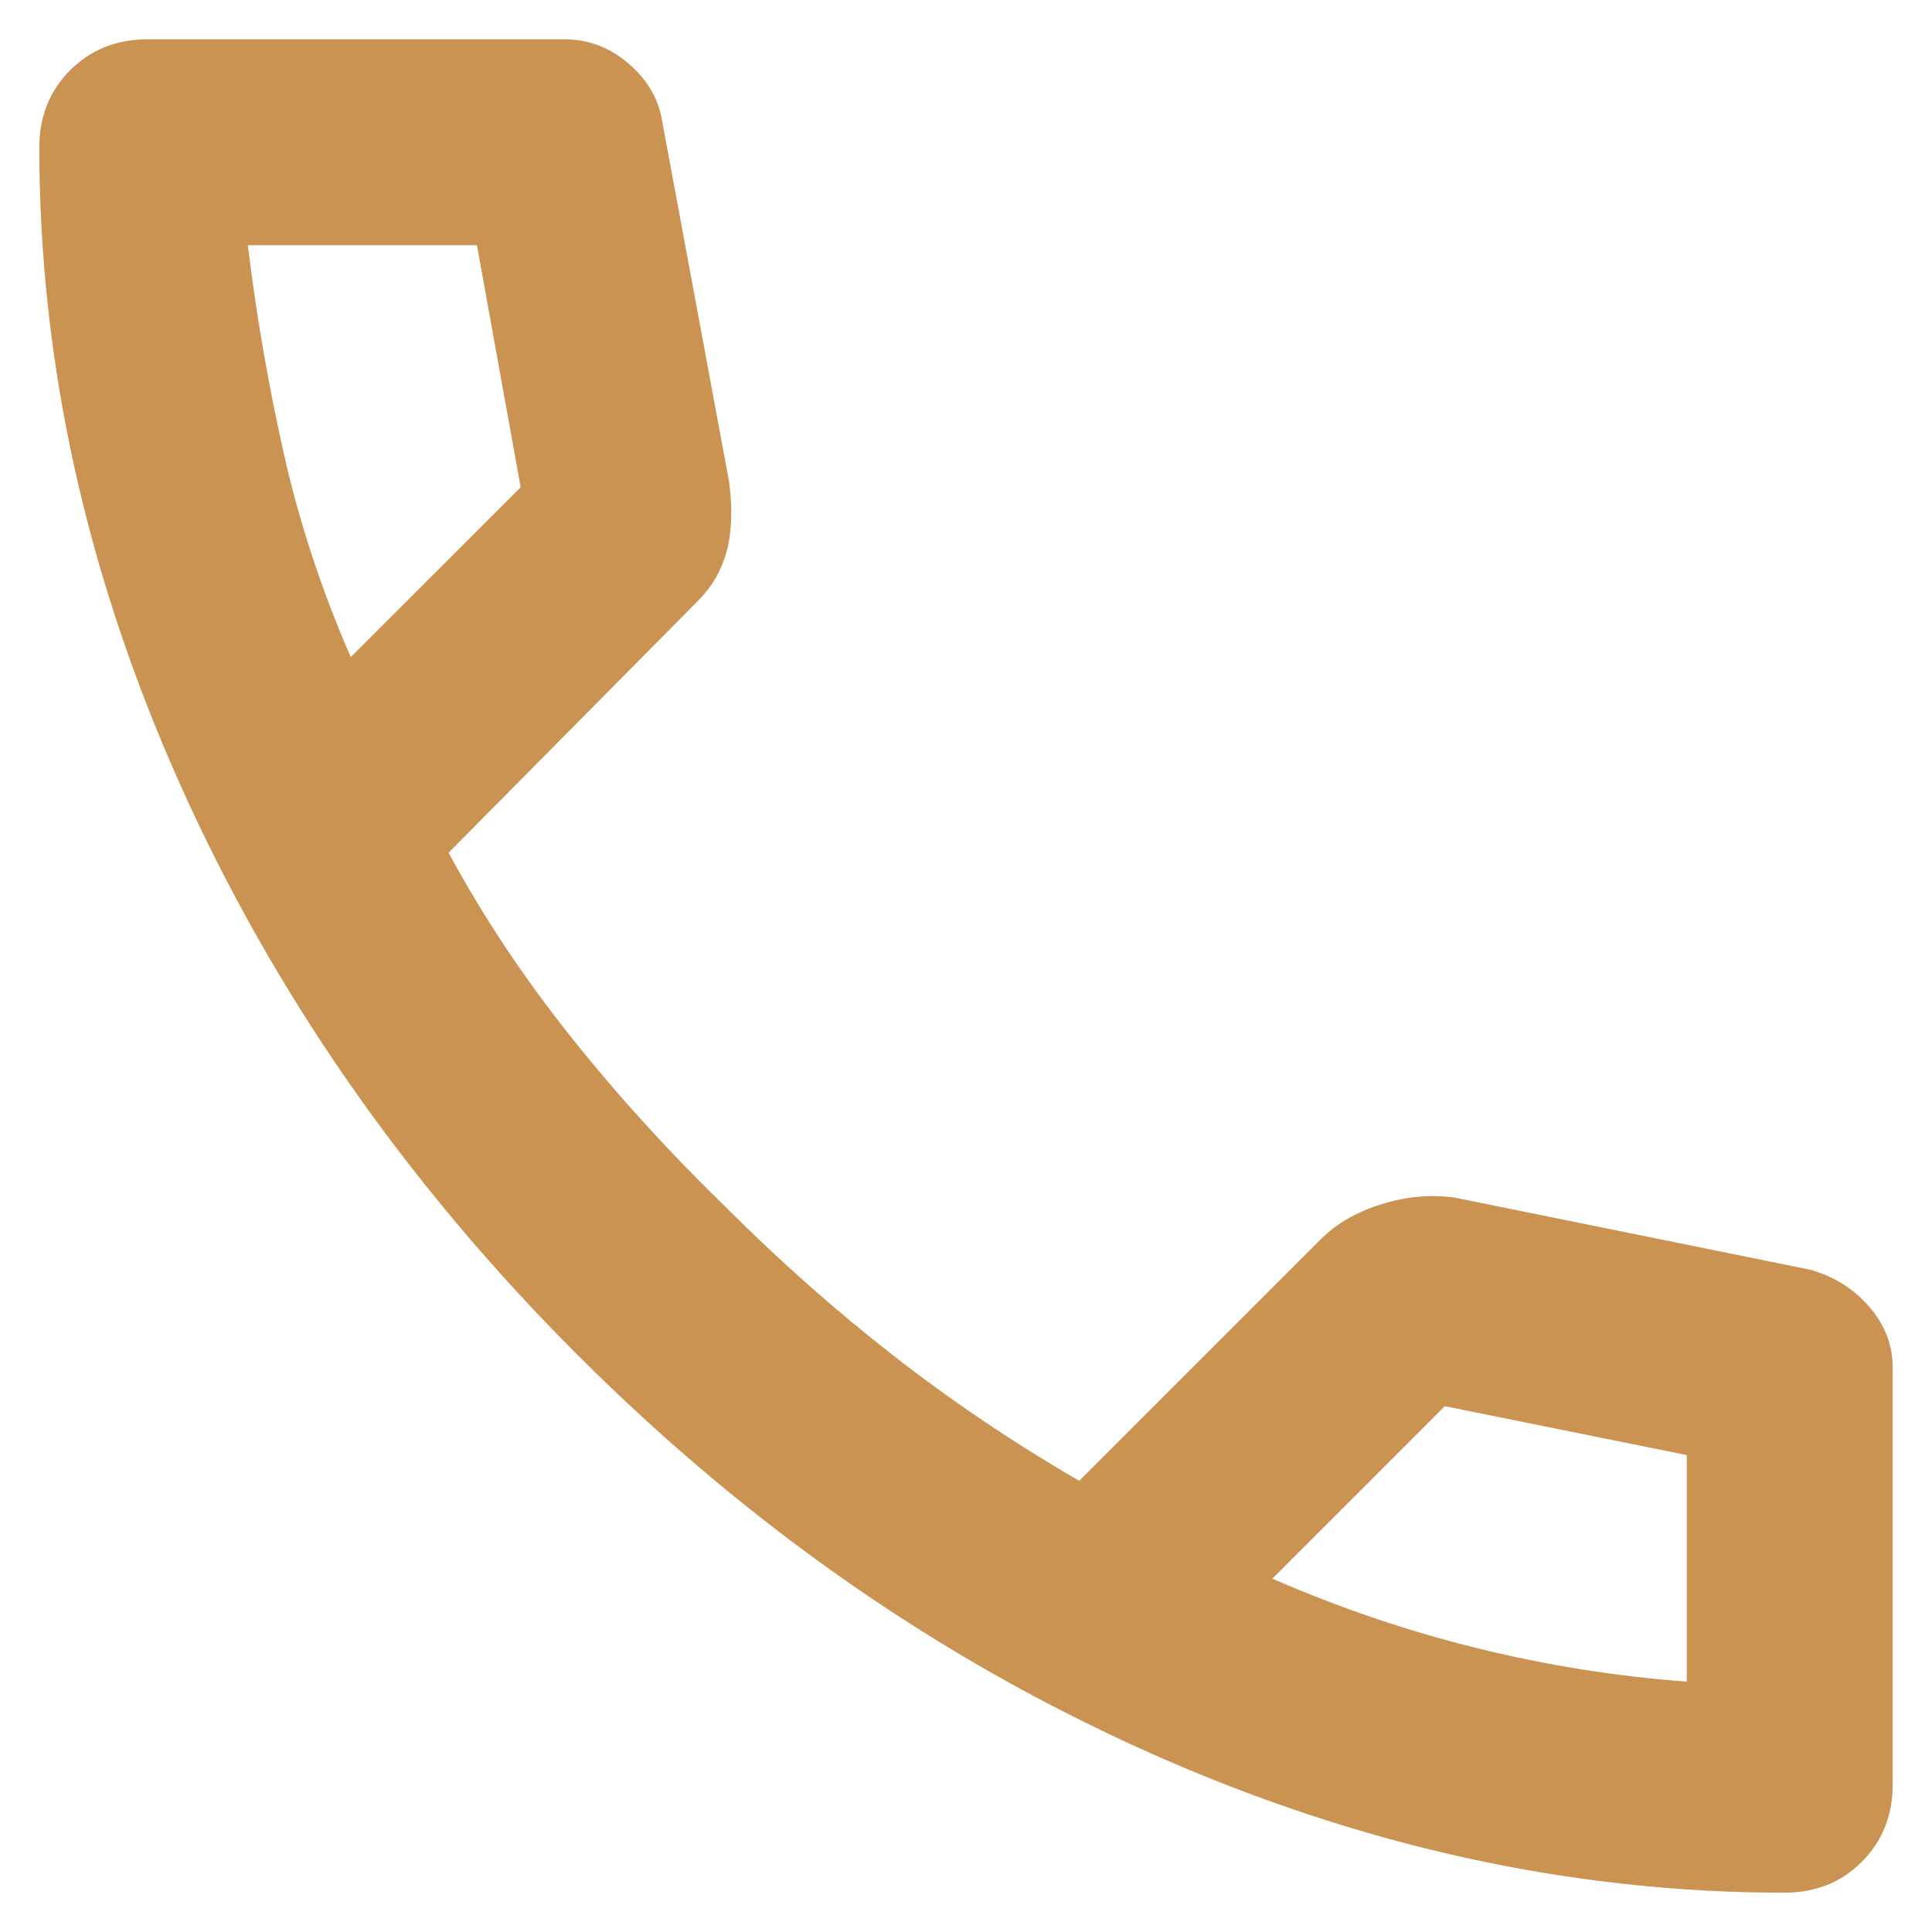
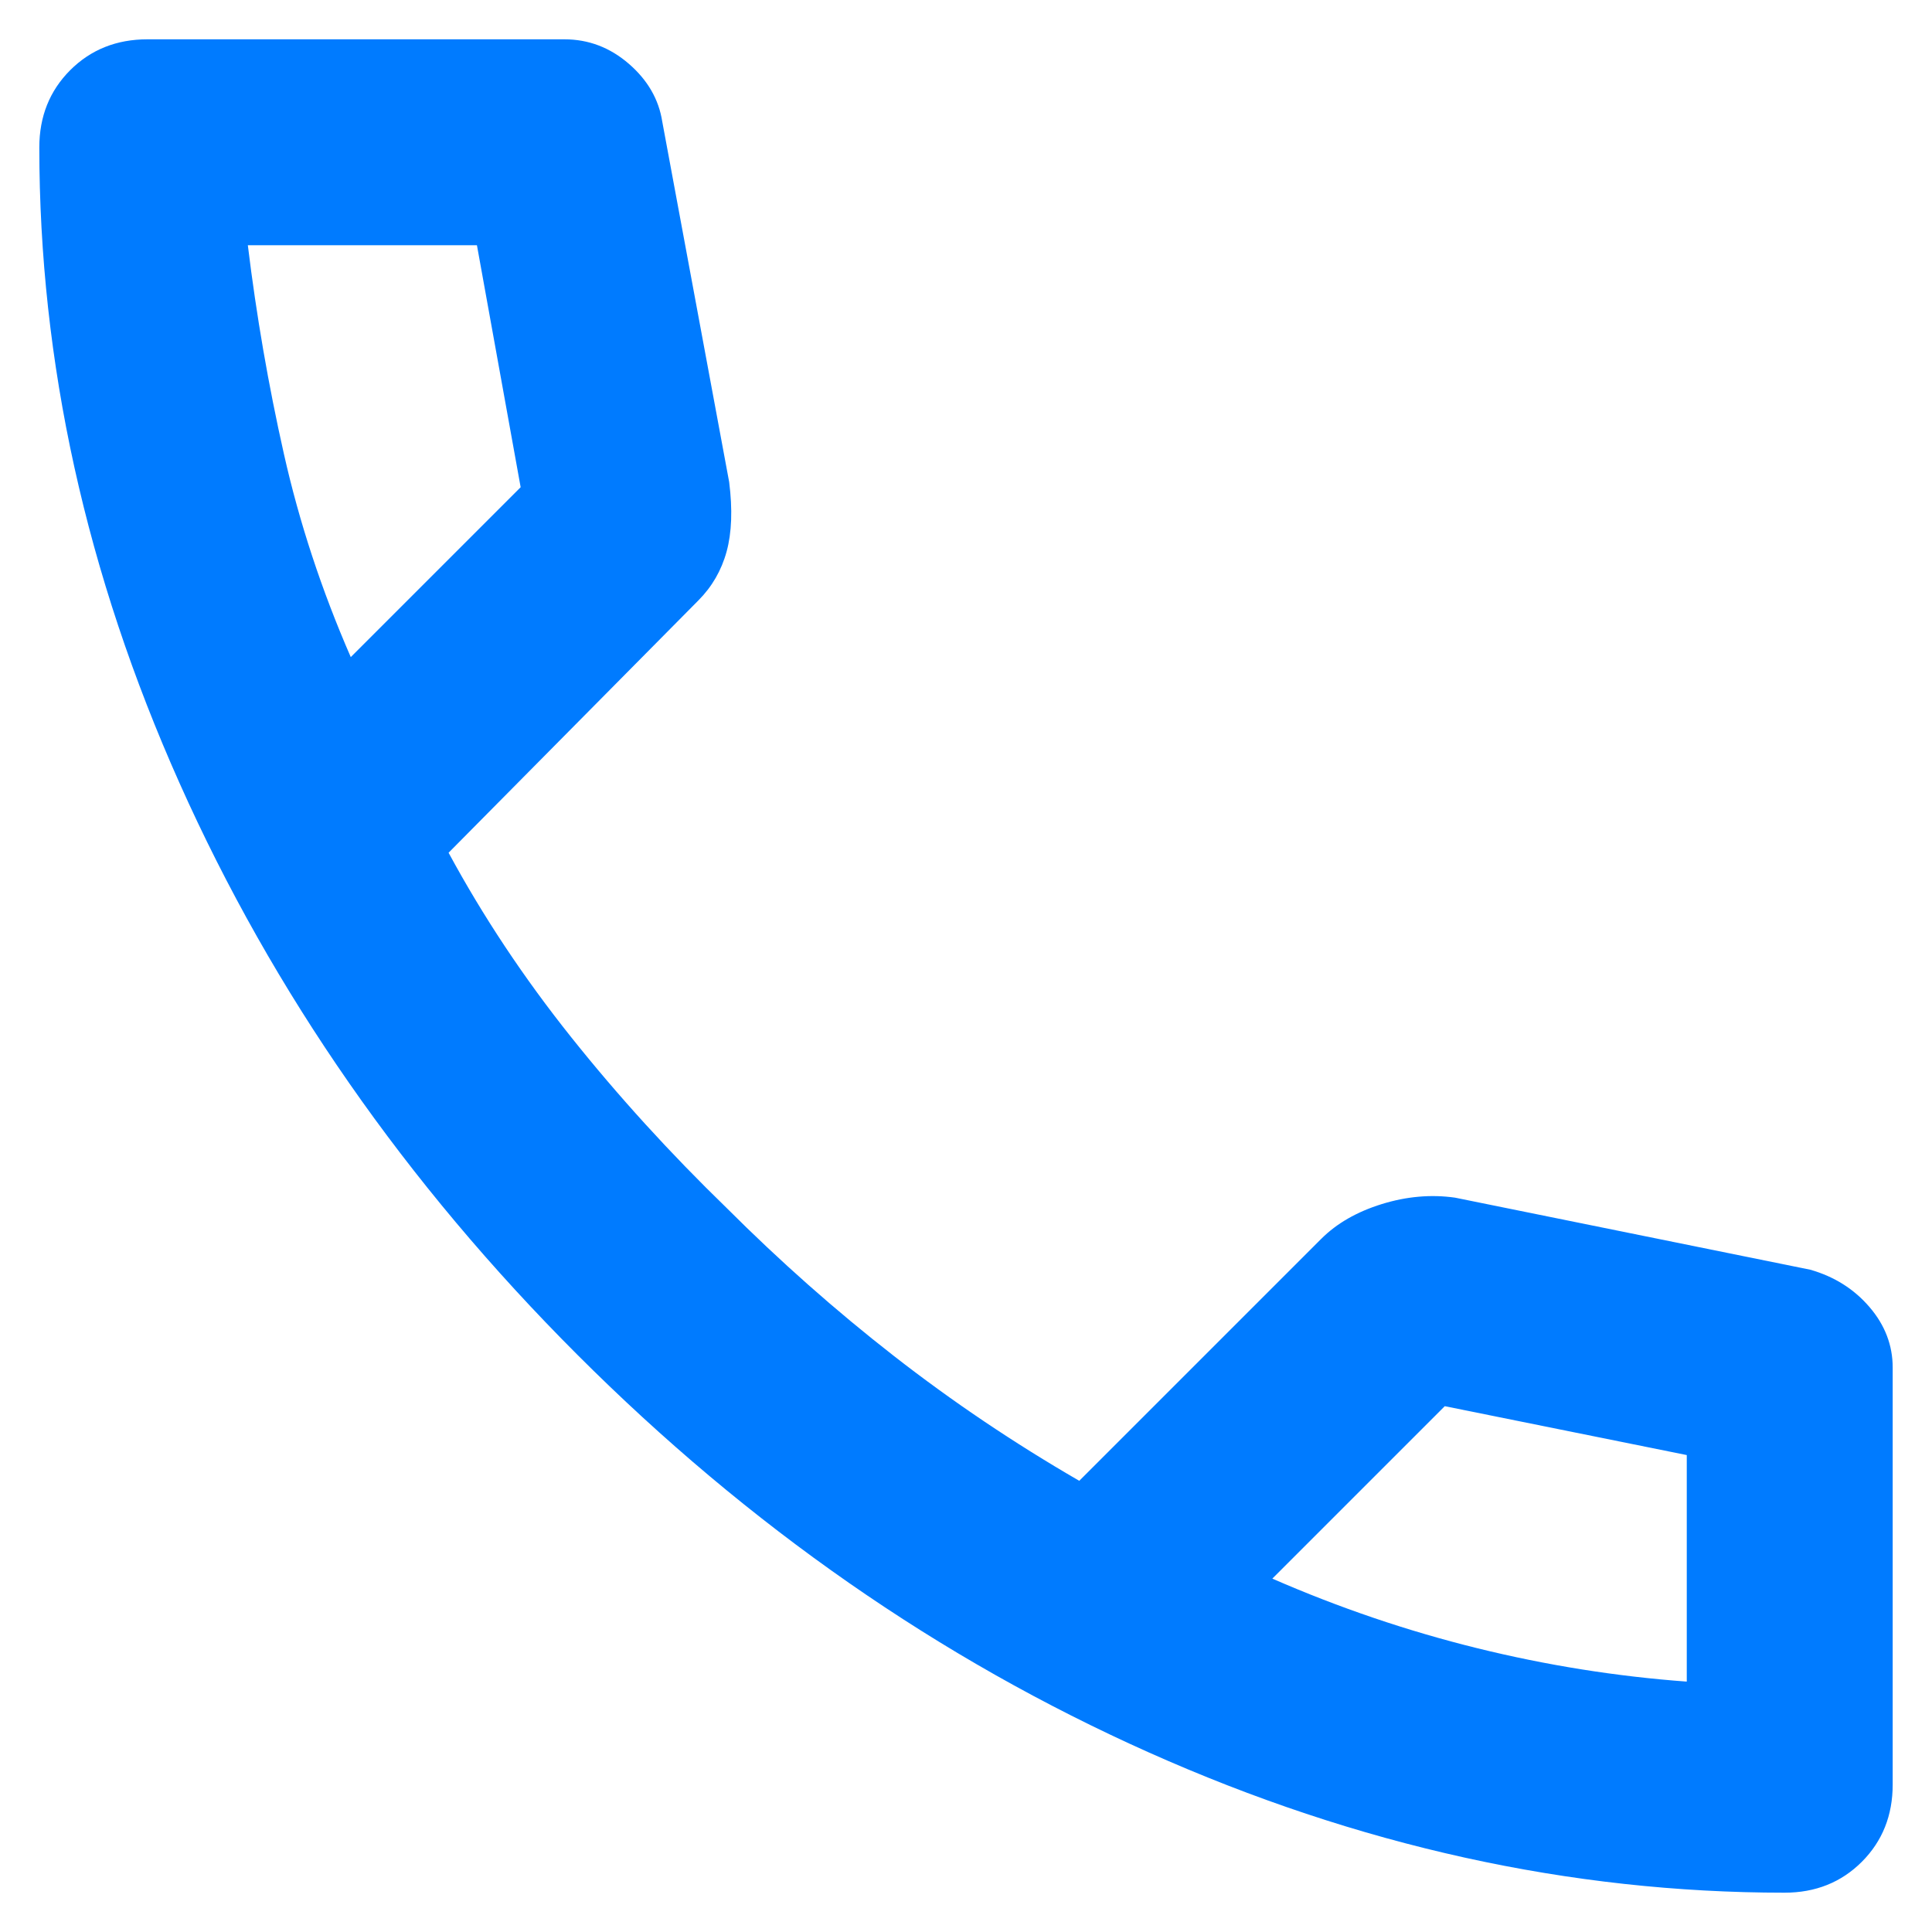
<svg xmlns="http://www.w3.org/2000/svg" width="43" height="43" viewBox="0 0 43 43" fill="none">
-   <path d="M39.719 42.125C34.944 42.125 30.227 41.084 25.568 39.003C20.908 36.921 16.668 33.971 12.849 30.151C9.03 26.332 6.079 22.092 3.997 17.432C1.916 12.773 0.875 8.056 0.875 3.281C0.875 2.594 1.104 2.021 1.562 1.562C2.021 1.104 2.594 0.875 3.281 0.875H12.562C13.097 0.875 13.575 1.056 13.995 1.419C14.415 1.782 14.663 2.212 14.74 2.708L16.229 10.729C16.306 11.34 16.287 11.856 16.172 12.276C16.057 12.696 15.847 13.059 15.542 13.365L9.984 18.979C10.748 20.392 11.655 21.758 12.706 23.076C13.756 24.393 14.912 25.663 16.172 26.885C17.356 28.069 18.597 29.168 19.896 30.18C21.194 31.192 22.569 32.118 24.021 32.958L29.406 27.573C29.75 27.229 30.199 26.971 30.753 26.799C31.306 26.628 31.851 26.58 32.385 26.656L40.292 28.26C40.826 28.413 41.266 28.69 41.609 29.091C41.953 29.492 42.125 29.941 42.125 30.438V39.719C42.125 40.406 41.896 40.979 41.438 41.438C40.979 41.896 40.406 42.125 39.719 42.125ZM7.807 14.625L11.588 10.844L10.615 5.458H5.516C5.707 7.024 5.974 8.571 6.318 10.099C6.661 11.627 7.158 13.135 7.807 14.625ZM28.318 35.135C29.807 35.785 31.326 36.3 32.872 36.682C34.419 37.064 35.976 37.312 37.542 37.427V32.385L32.156 31.297L28.318 35.135Z" fill="#CB9351" />
+   <path d="M39.719 42.125C34.944 42.125 30.227 41.084 25.568 39.003C20.908 36.921 16.668 33.971 12.849 30.151C9.03 26.332 6.079 22.092 3.997 17.432C1.916 12.773 0.875 8.056 0.875 3.281C0.875 2.594 1.104 2.021 1.562 1.562C2.021 1.104 2.594 0.875 3.281 0.875H12.562C13.097 0.875 13.575 1.056 13.995 1.419C14.415 1.782 14.663 2.212 14.74 2.708L16.229 10.729C16.306 11.34 16.287 11.856 16.172 12.276C16.057 12.696 15.847 13.059 15.542 13.365L9.984 18.979C10.748 20.392 11.655 21.758 12.706 23.076C13.756 24.393 14.912 25.663 16.172 26.885C17.356 28.069 18.597 29.168 19.896 30.18C21.194 31.192 22.569 32.118 24.021 32.958L29.406 27.573C29.75 27.229 30.199 26.971 30.753 26.799C31.306 26.628 31.851 26.58 32.385 26.656L40.292 28.26C40.826 28.413 41.266 28.69 41.609 29.091C41.953 29.492 42.125 29.941 42.125 30.438V39.719C42.125 40.406 41.896 40.979 41.438 41.438C40.979 41.896 40.406 42.125 39.719 42.125ZM7.807 14.625L11.588 10.844L10.615 5.458H5.516C5.707 7.024 5.974 8.571 6.318 10.099C6.661 11.627 7.158 13.135 7.807 14.625ZM28.318 35.135C29.807 35.785 31.326 36.3 32.872 36.682C34.419 37.064 35.976 37.312 37.542 37.427V32.385L32.156 31.297L28.318 35.135Z" fill="#007bff" />
</svg>
